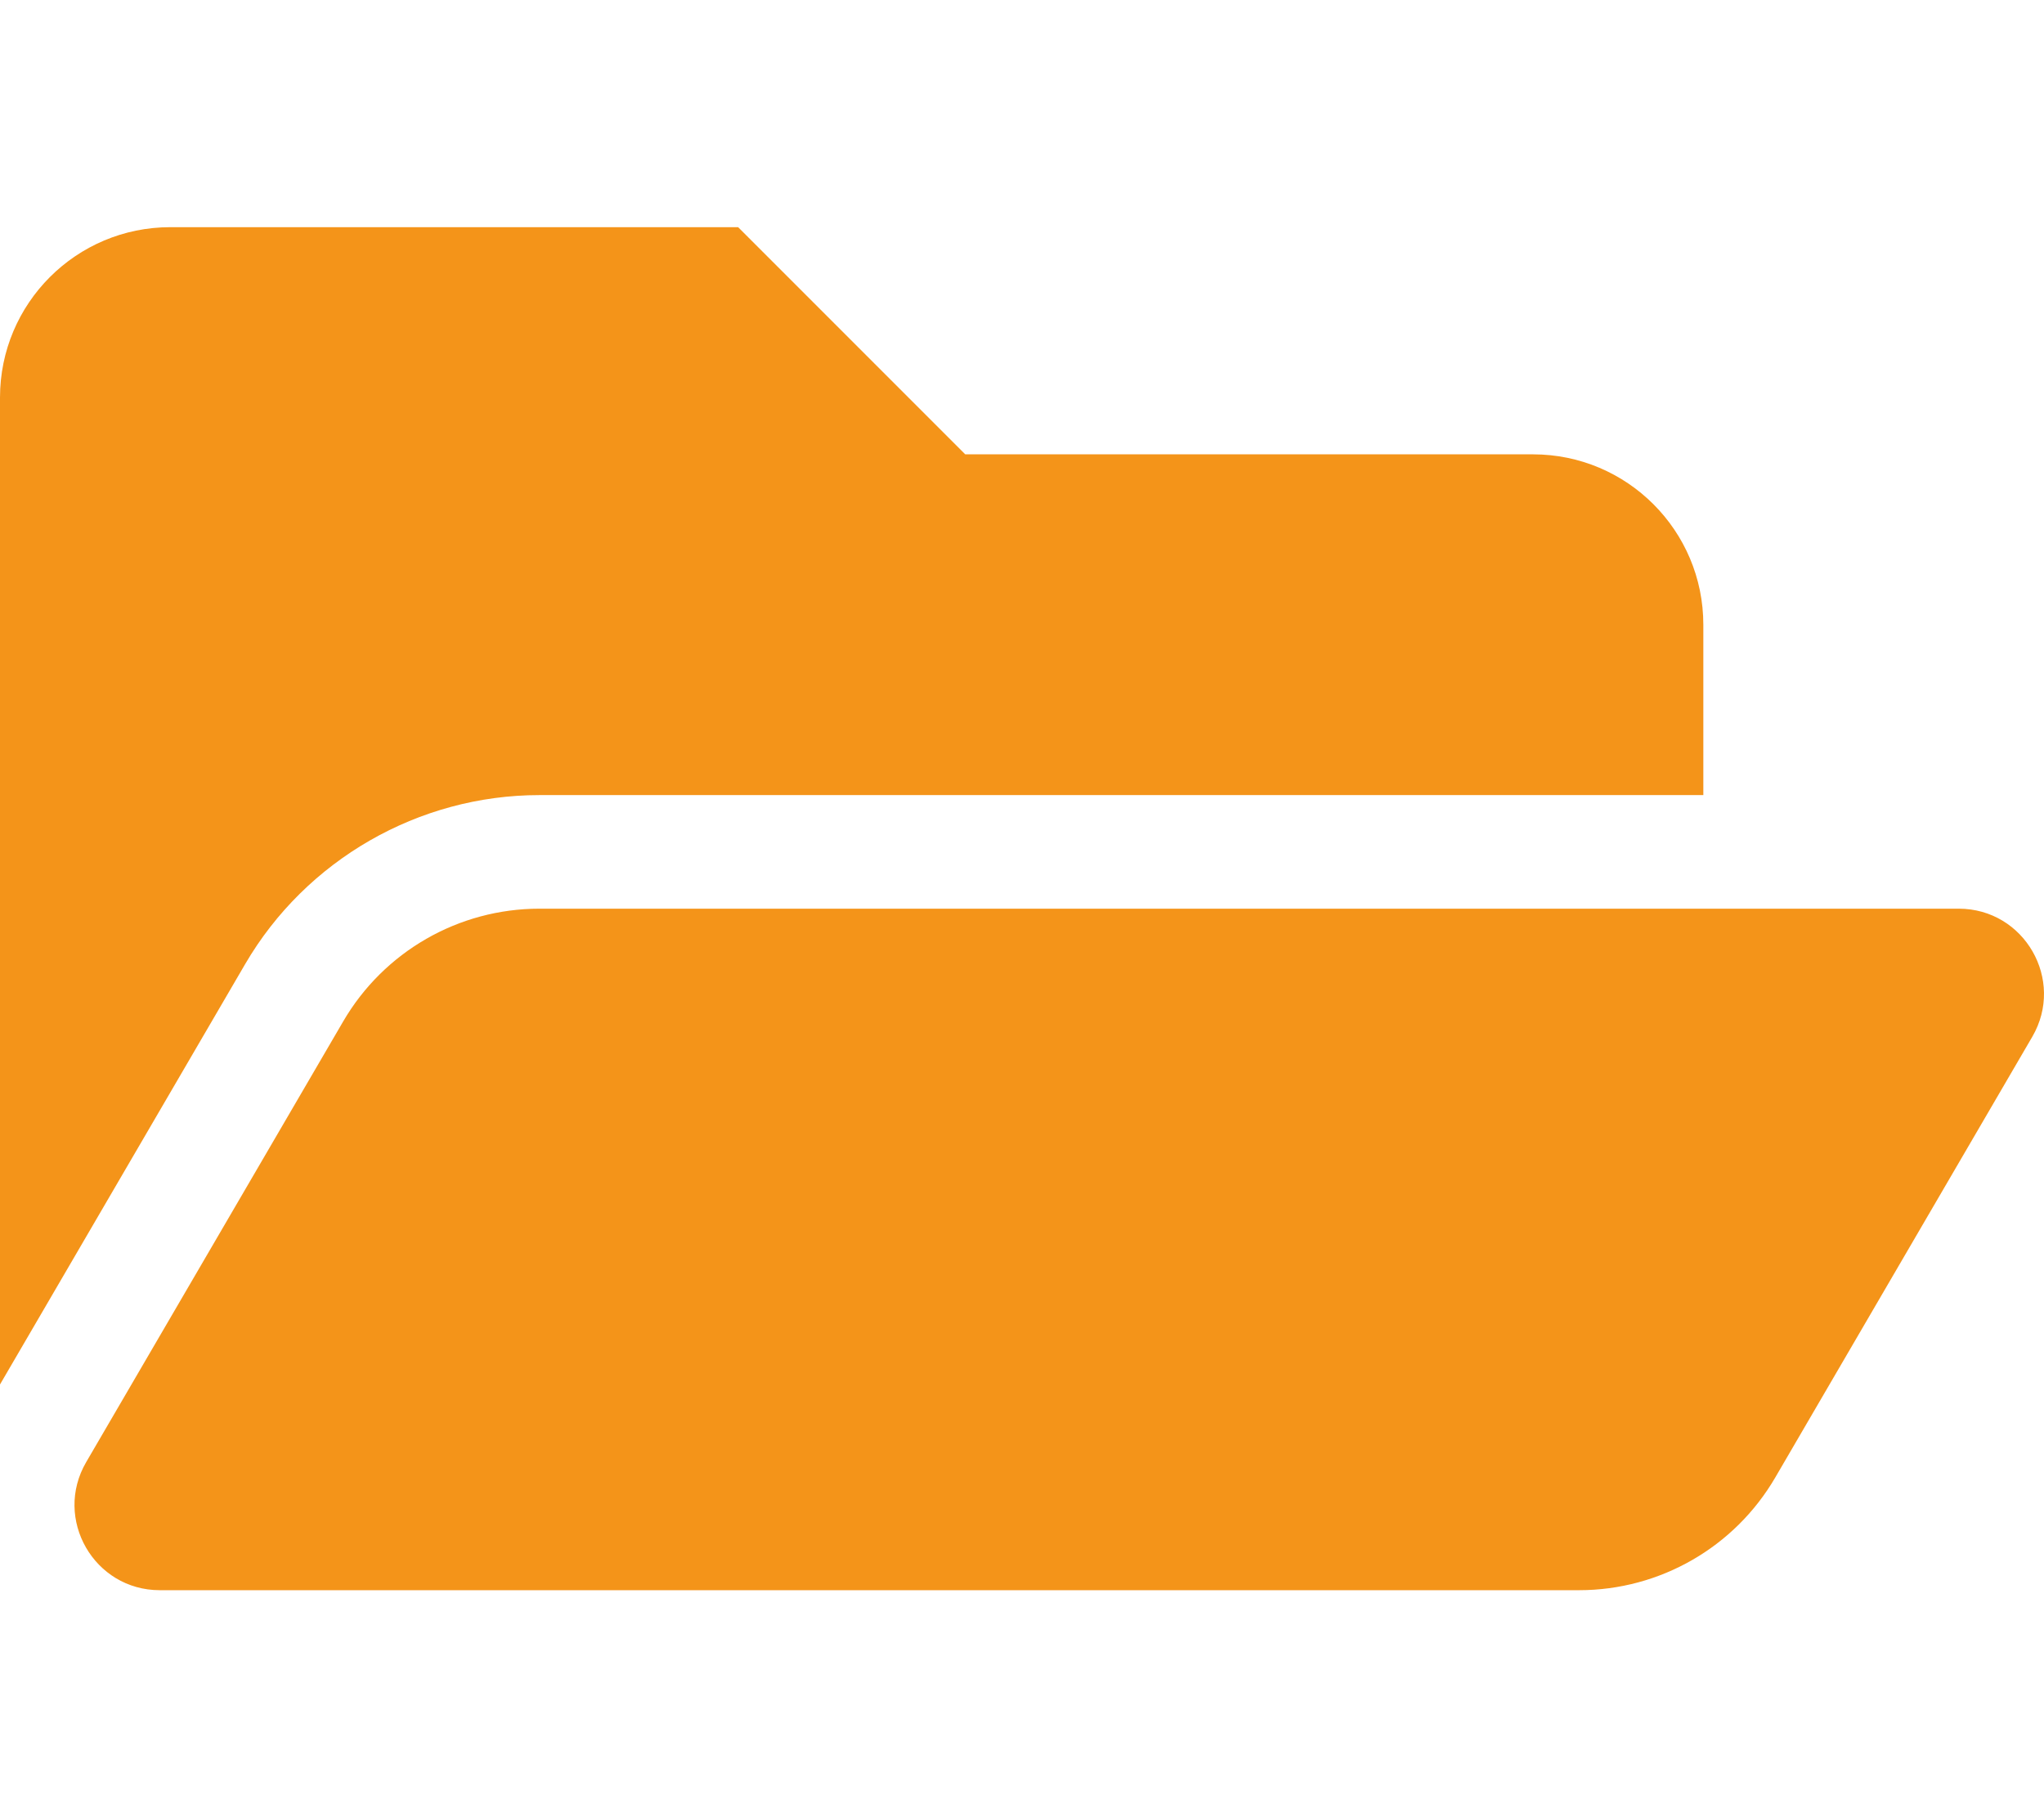
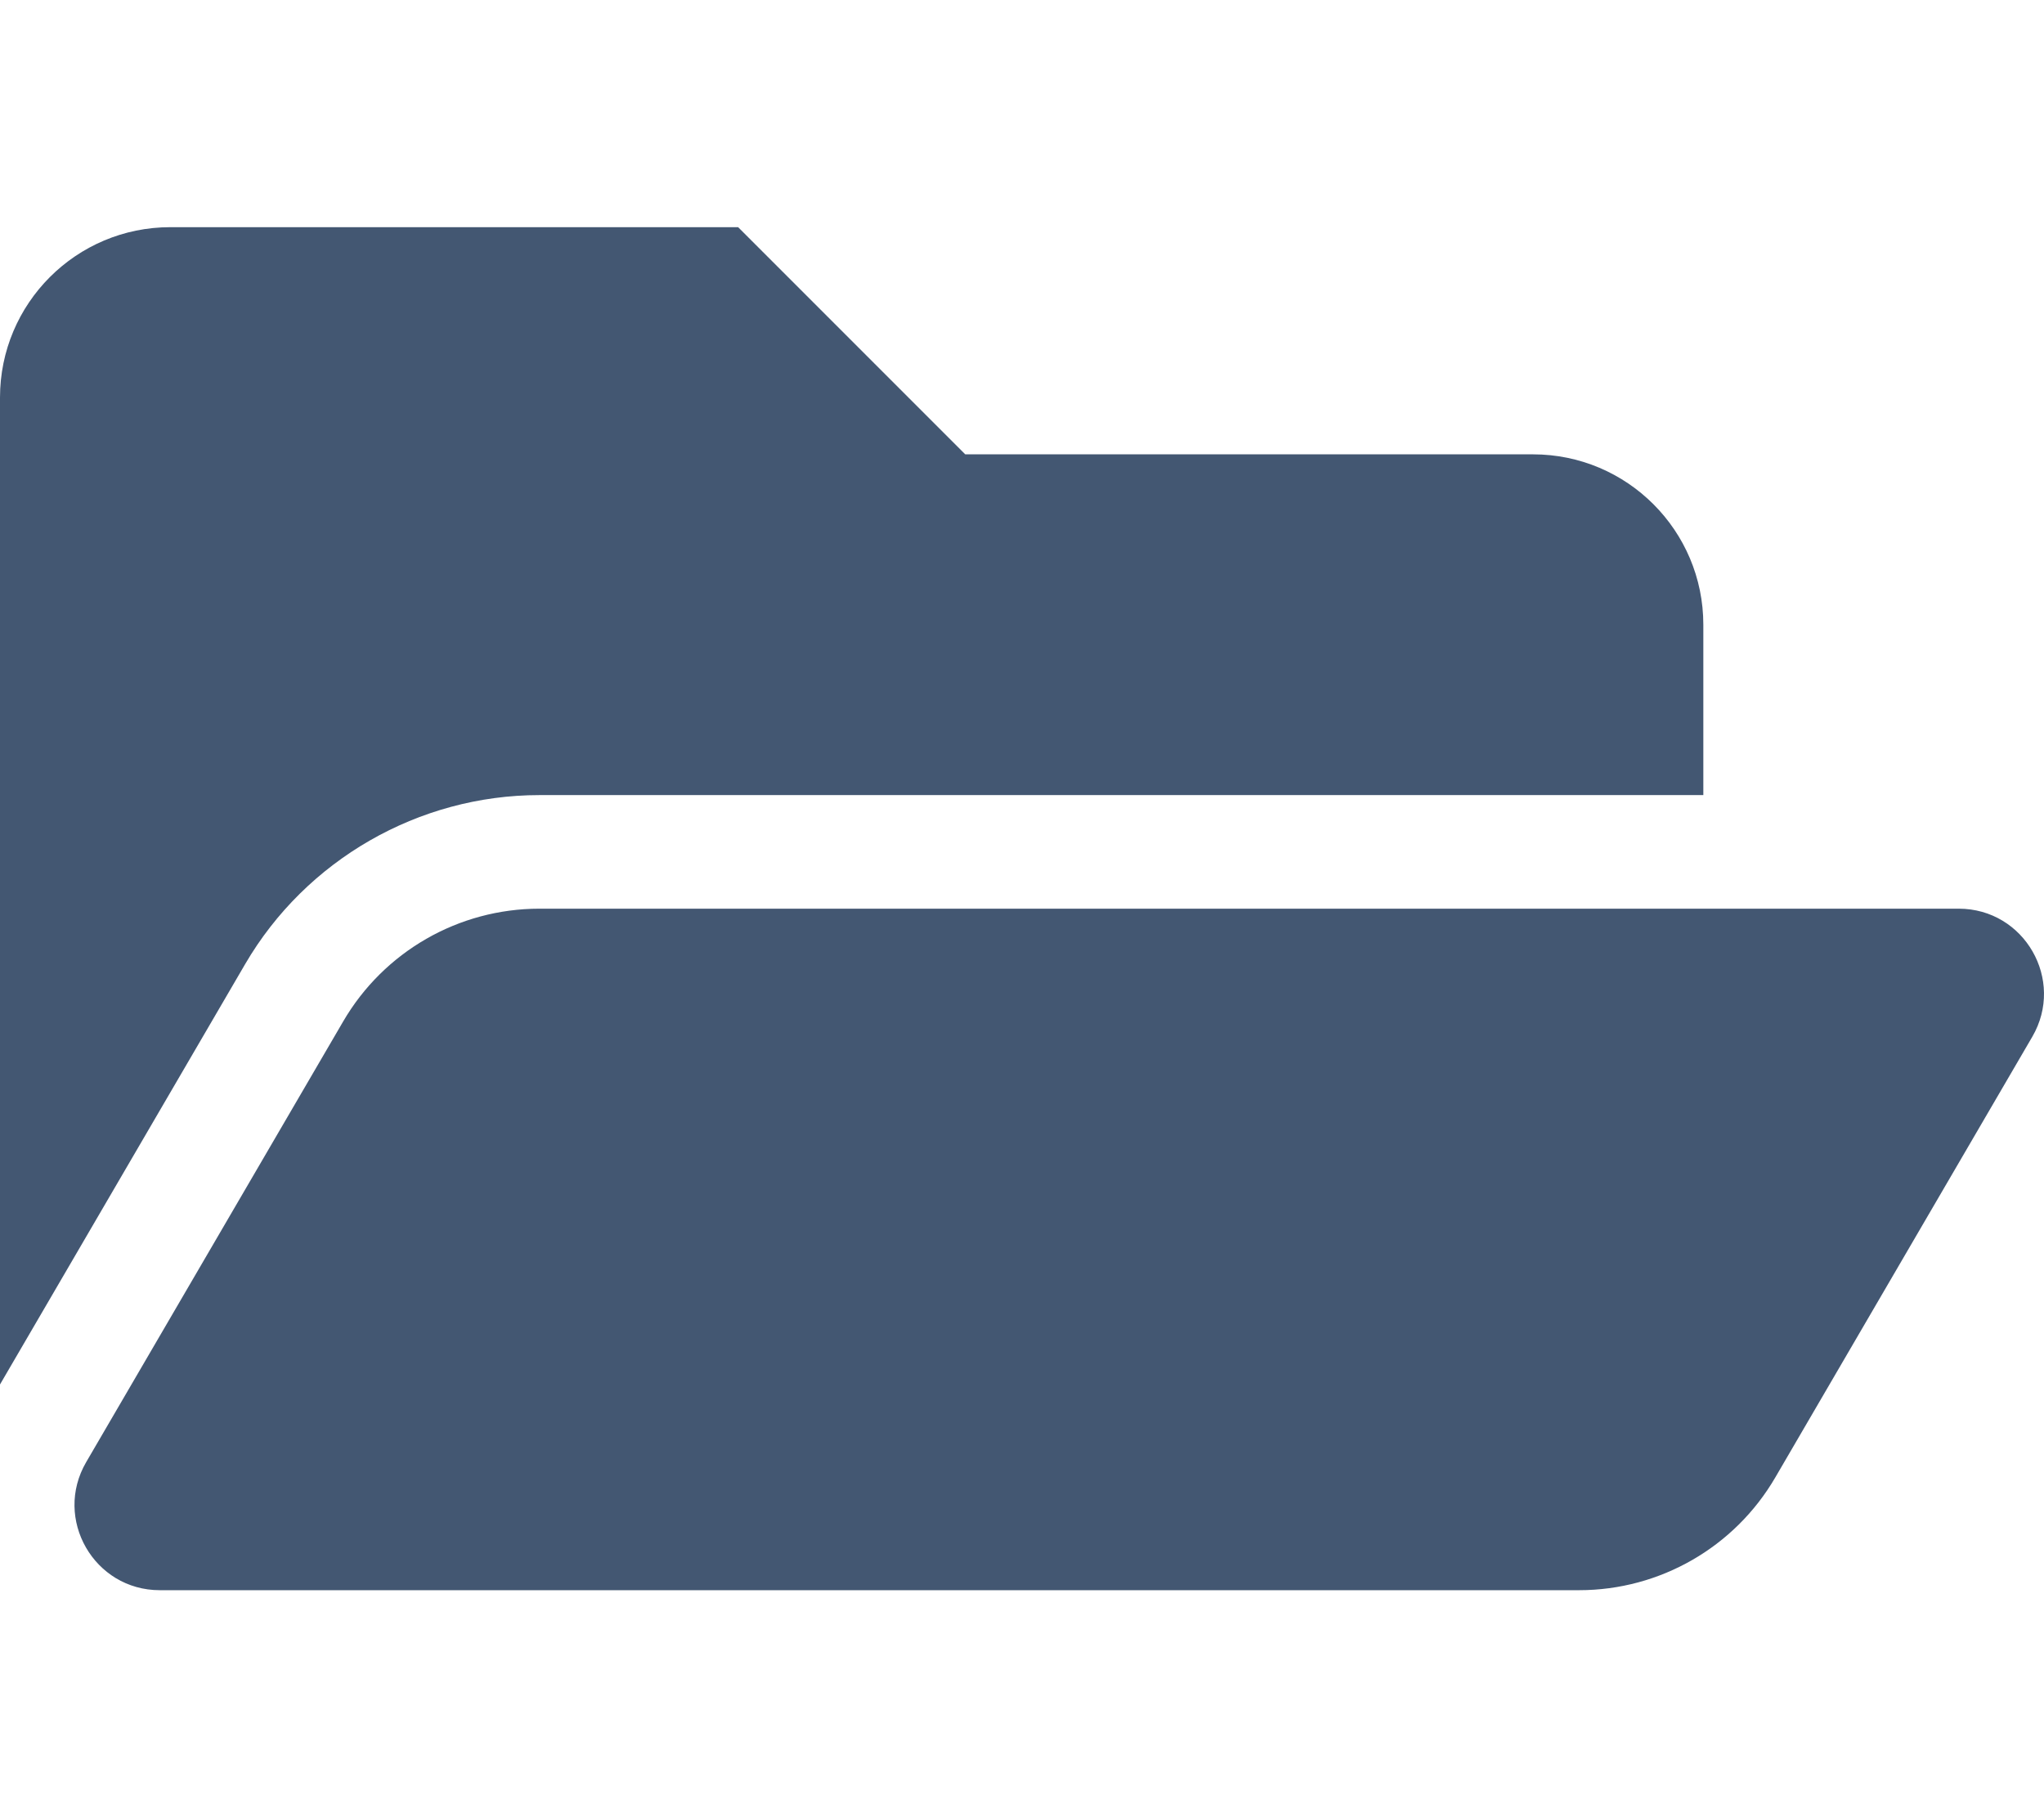
<svg xmlns="http://www.w3.org/2000/svg" aria-hidden="true" focusable="false" data-prefix="fas" data-icon="folder-open" class="svg-inline--fa fa-folder-open fa-w-18" role="img" viewBox="0 0 576 512">
-   <path fill="#F49419" d="M572.694 292.093L500.27 416.248A63.997 63.997 0 0 1 444.989 448H45.025c-18.523 0-30.064-20.093-20.731-36.093l72.424-124.155A64 64 0 0 1 152 256h399.964c18.523 0 30.064 20.093 20.73 36.093zM152 224h328v-48c0-26.51-21.49-48-48-48H272l-64-64H48C21.49 64 0 85.49 0 112v278.046l69.077-118.418C86.214 242.25 117.989 224 152 224z" />
+   <path fill="#435772 " d="M572.694 292.093L500.27 416.248A63.997 63.997 0 0 1 444.989 448H45.025c-18.523 0-30.064-20.093-20.731-36.093l72.424-124.155A64 64 0 0 1 152 256h399.964c18.523 0 30.064 20.093 20.73 36.093zM152 224h328v-48c0-26.51-21.49-48-48-48H272l-64-64H48C21.49 64 0 85.49 0 112v278.046l69.077-118.418C86.214 242.25 117.989 224 152 224z" />
</svg>
